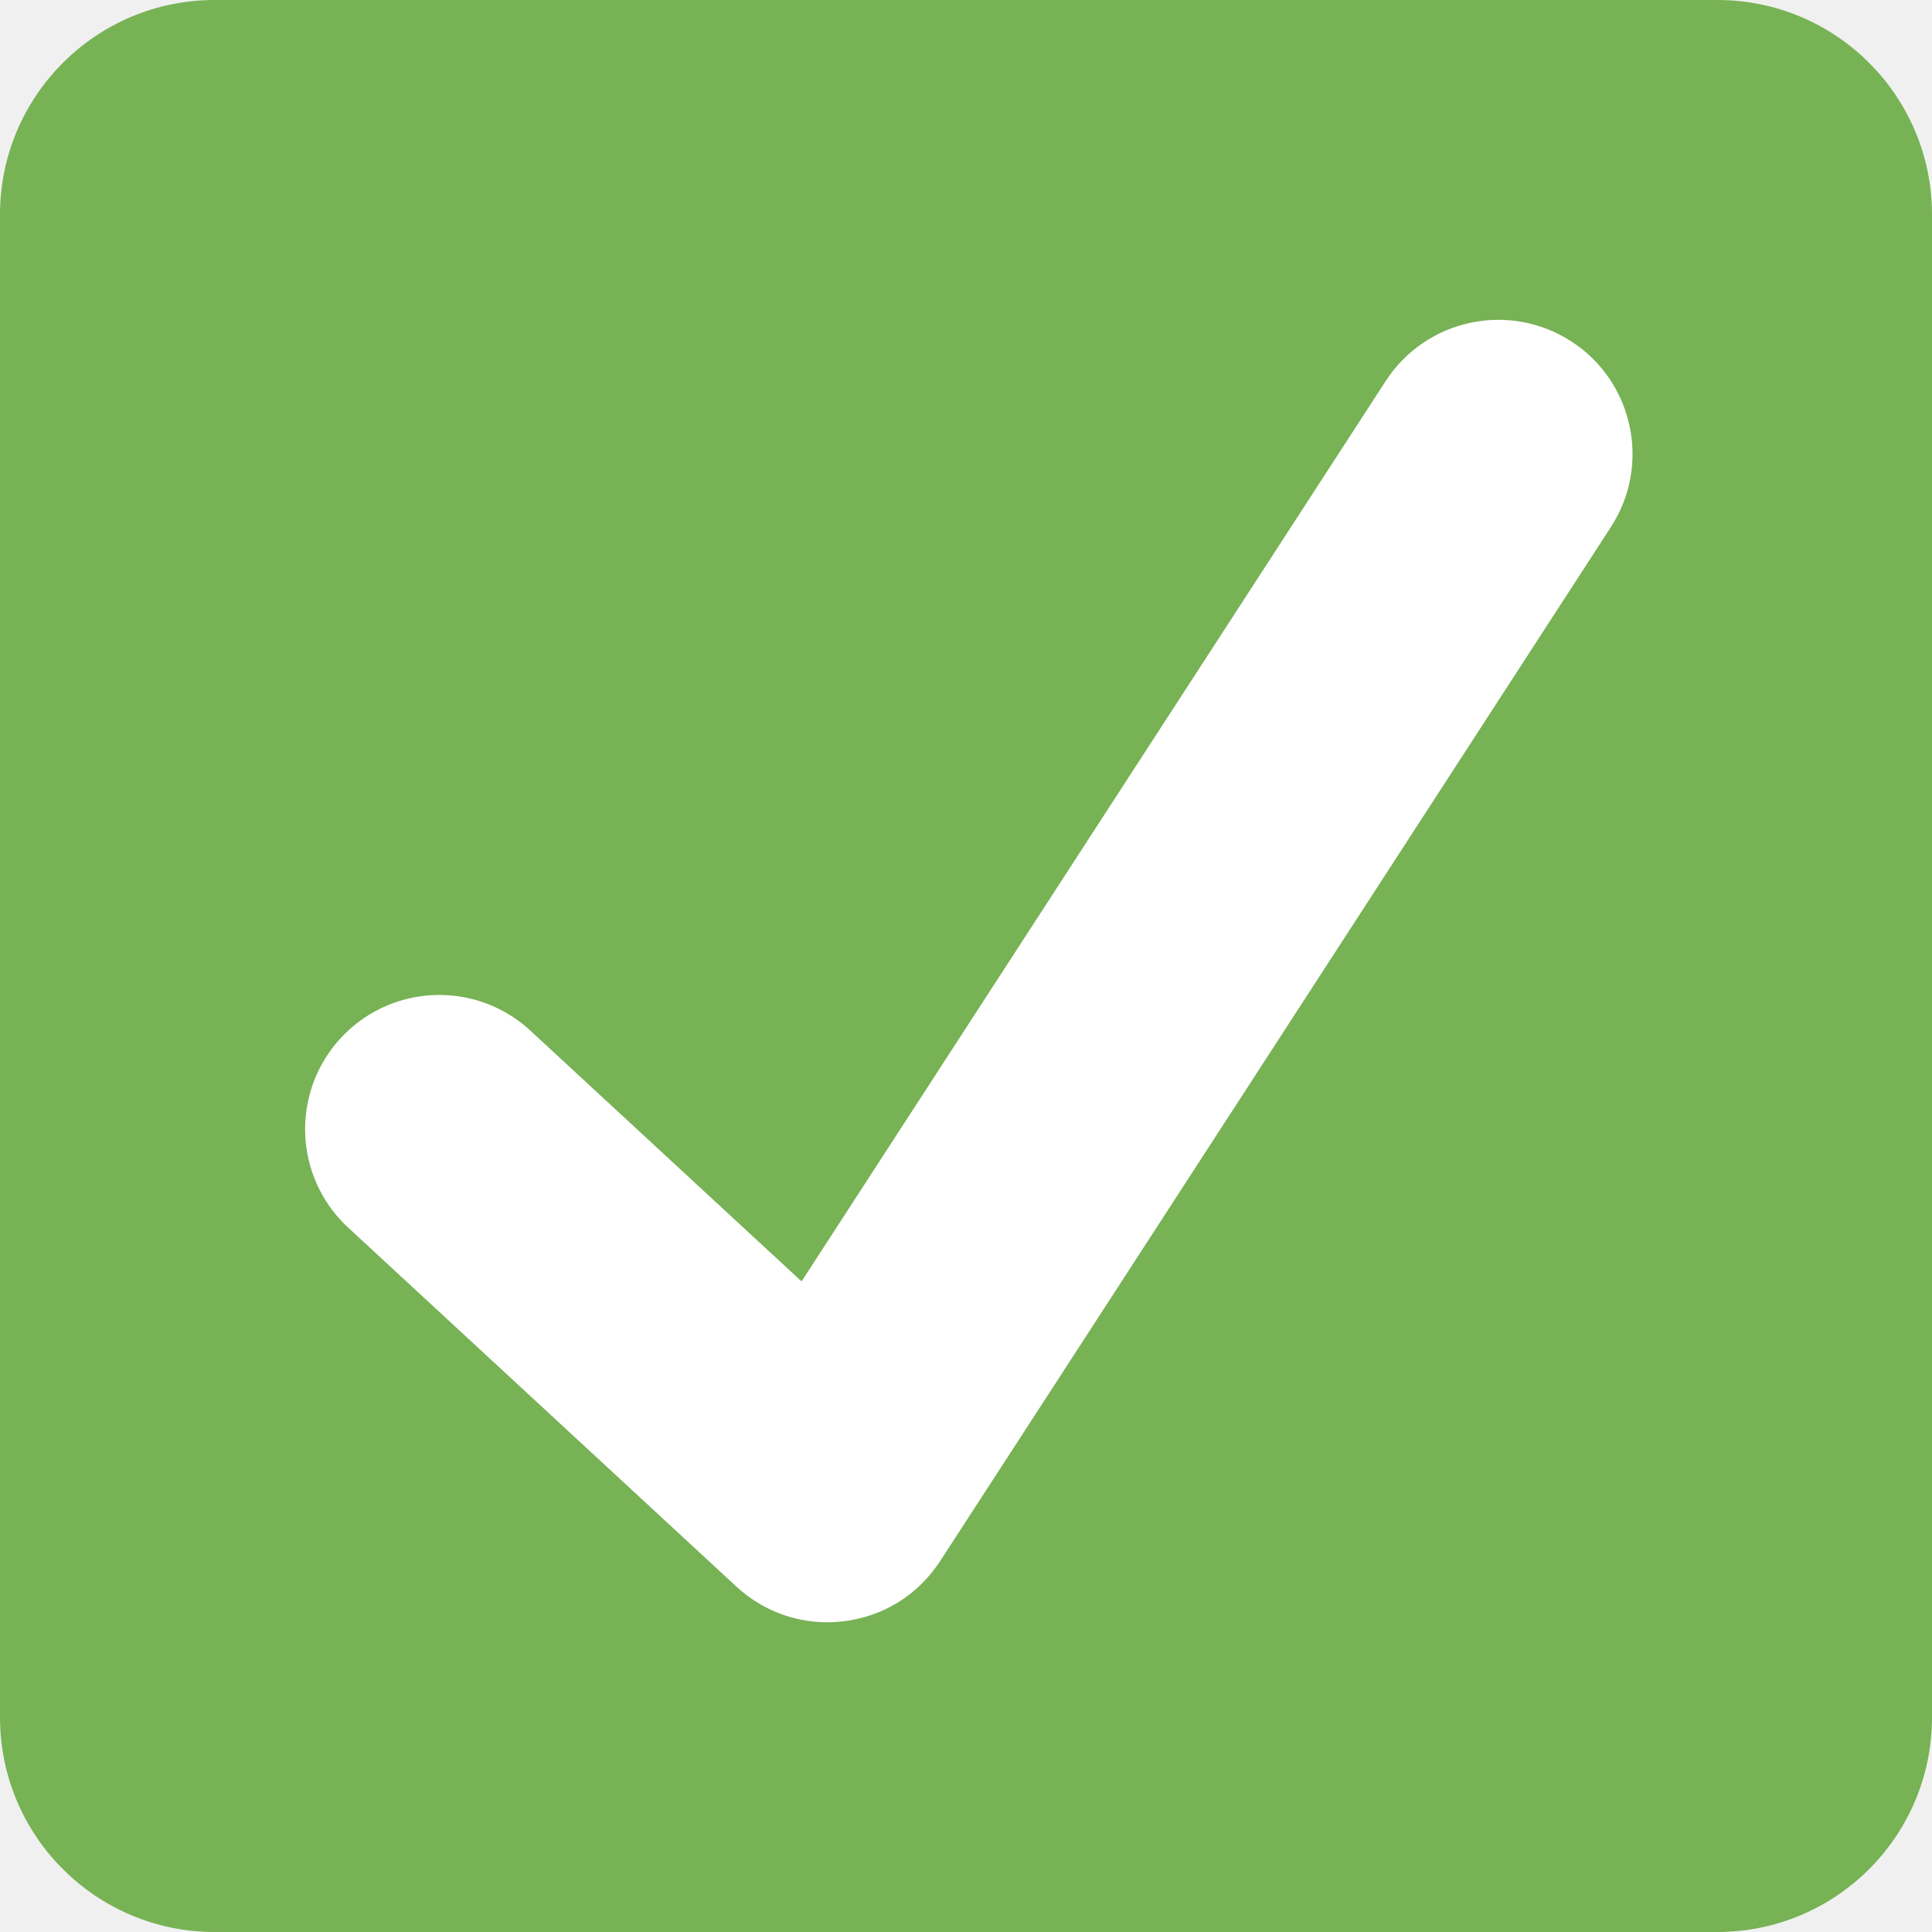
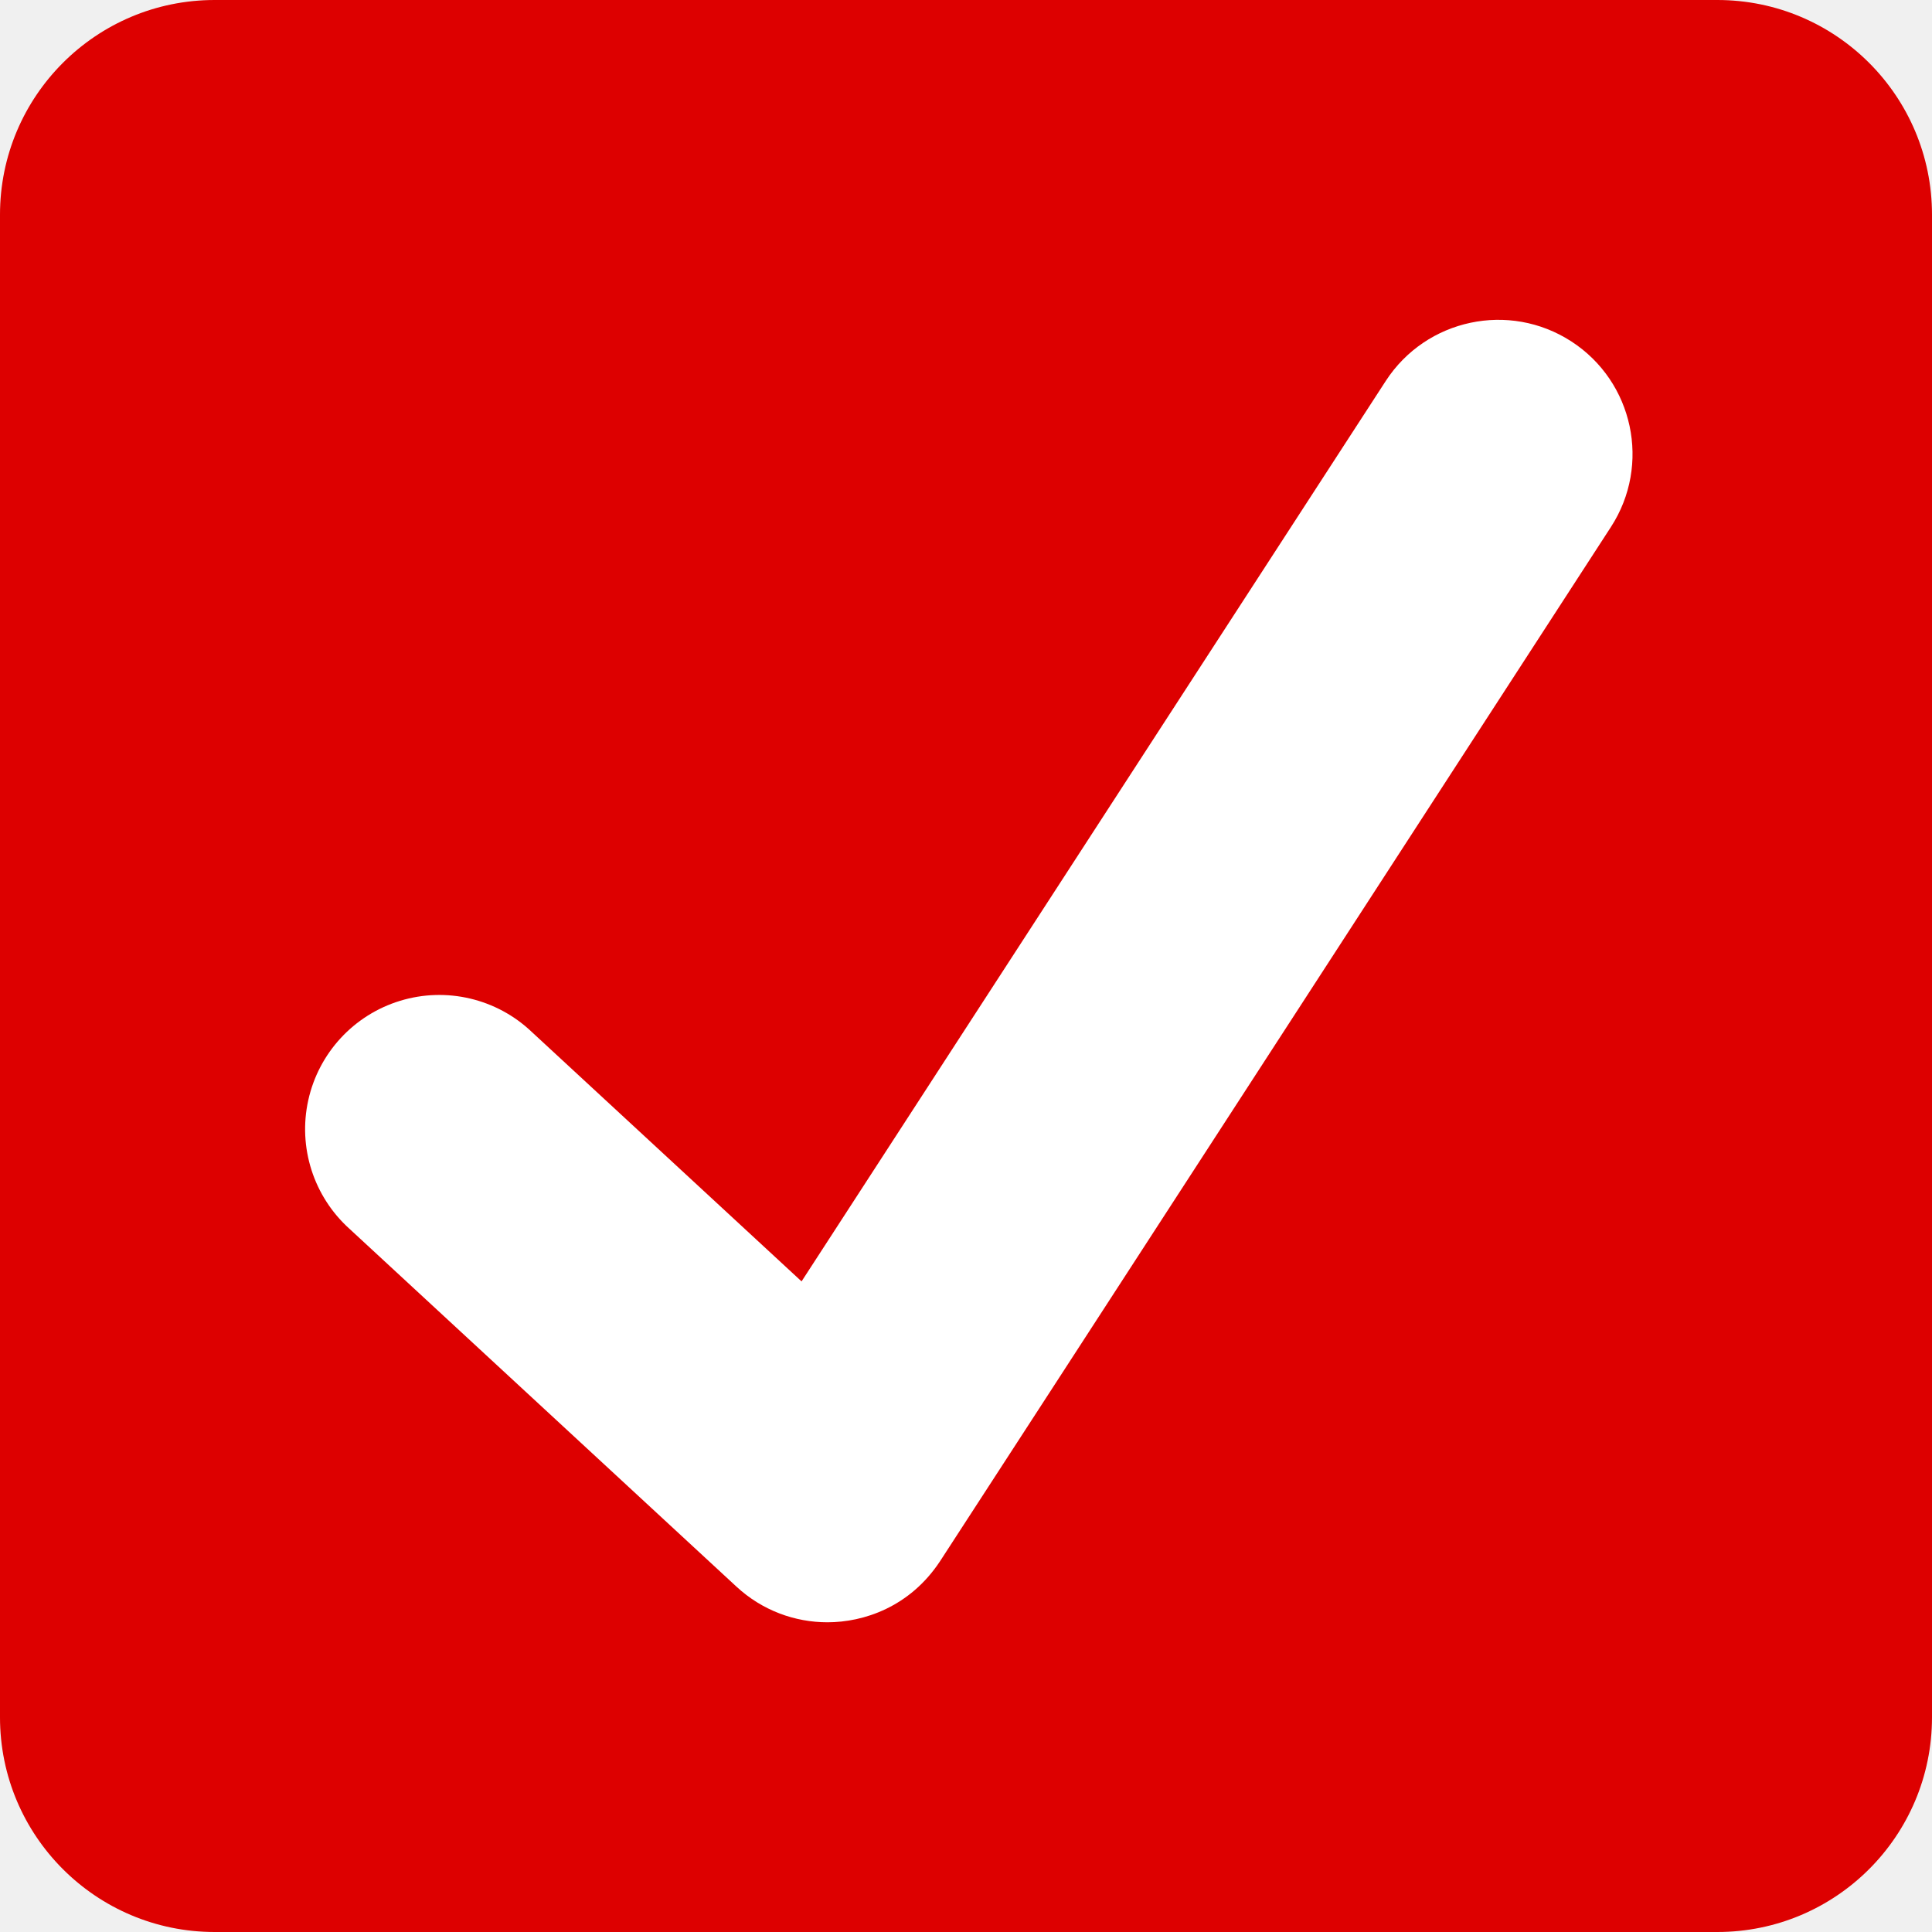
<svg xmlns="http://www.w3.org/2000/svg" width="800px" height="800px" viewBox="0 0 36 36" aria-hidden="true" role="img" class="iconify iconify--twemoji" preserveAspectRatio="xMidYMid meet">
-   <path fill="#77B255" d="M36 32a4 4 0 0 1-4 4H4a4 4 0 0 1-4-4V4a4 4 0 0 1 4-4h28a4 4 0 0 1 4 4v28z" />
+   <path fill="#DD0000" d="M36 32a4 4 0 0 1-4 4H4a4 4 0 0 1-4-4V4a4 4 0 0 1 4-4h28a4 4 0 0 1 4 4v28z" />
  <path fill="#FFF" d="M29.28 6.362a2.502 2.502 0 0 0-3.458.736L14.936 23.877l-5.029-4.65a2.5 2.5 0 1 0-3.394 3.671l7.209 6.666c.48.445 1.09.665 1.696.665c.673 0 1.534-.282 2.099-1.139c.332-.506 12.5-19.27 12.5-19.27a2.5 2.5 0 0 0-.737-3.458z" />
</svg>
